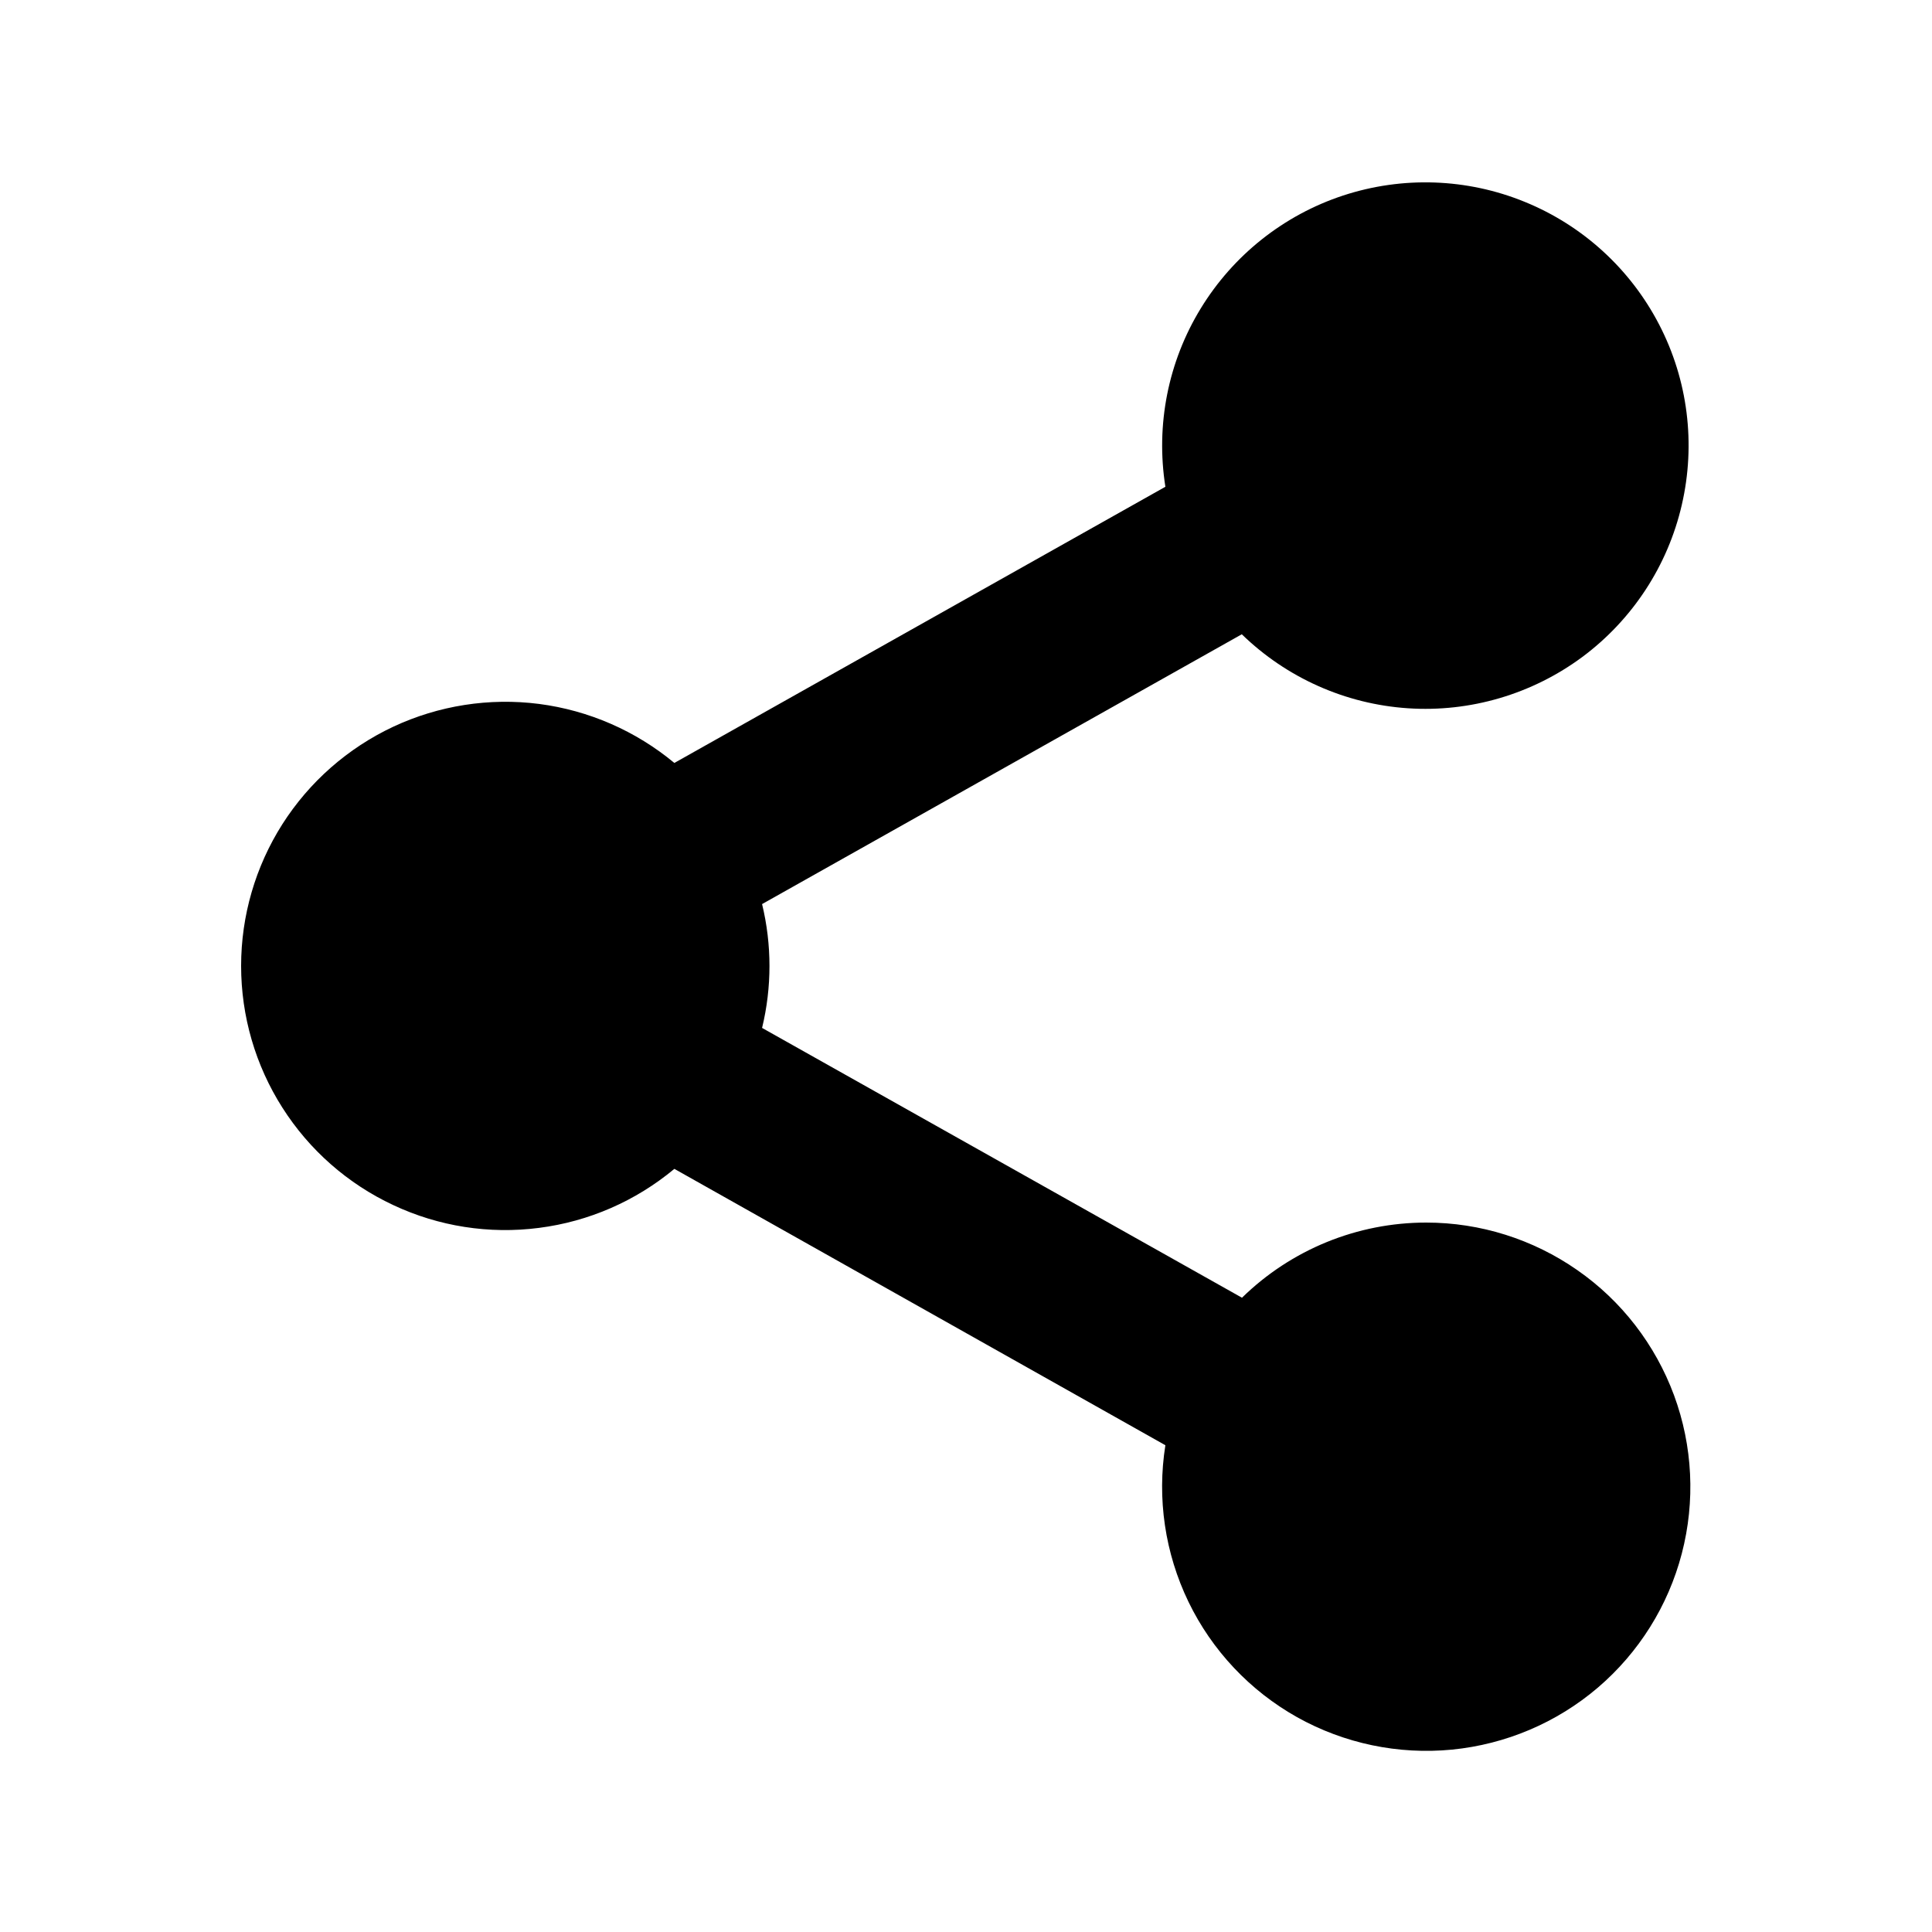
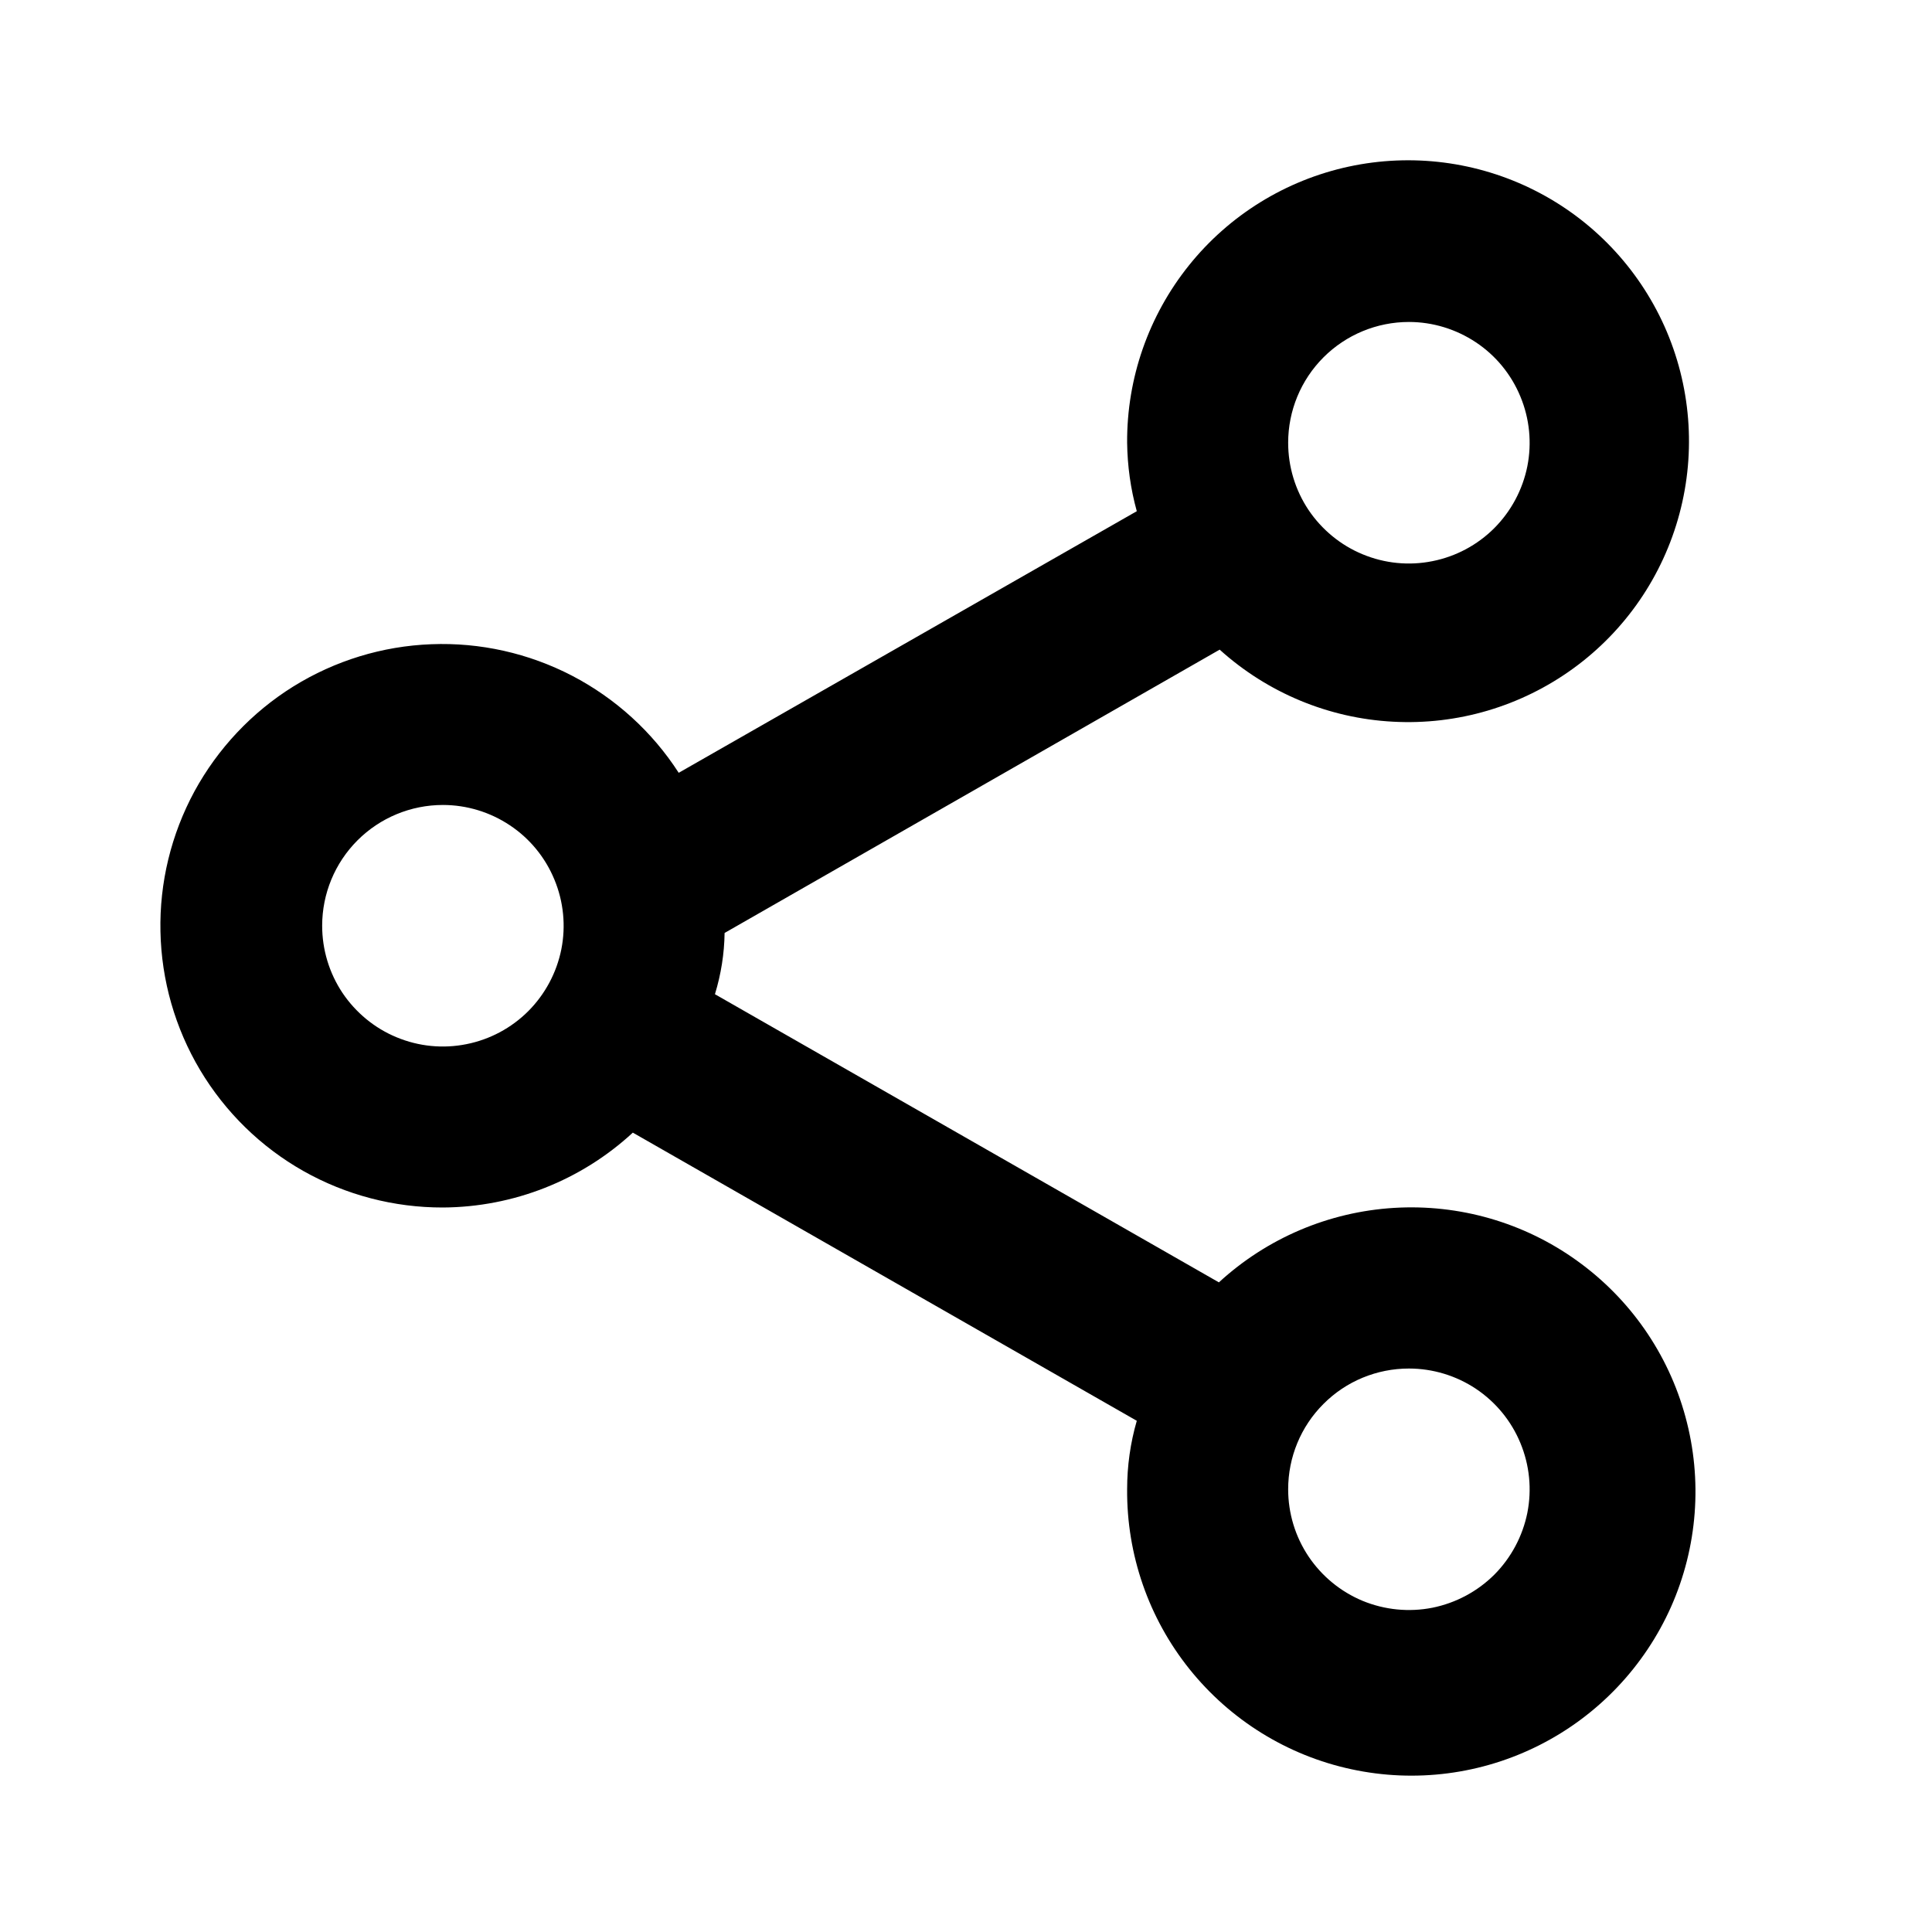
<svg xmlns="http://www.w3.org/2000/svg" width="20" height="20" viewBox="0 0 20 20" fill="none">
  <g id="Frame">
-     <path id="Vector" d="M14.764 12.656C14.051 12.656 13.367 12.935 12.857 13.434L7.889 10.641C7.991 10.22 7.991 9.78 7.889 9.359L12.855 6.566C13.319 7.017 13.929 7.289 14.575 7.332C15.22 7.375 15.86 7.186 16.38 6.801C16.899 6.415 17.265 5.856 17.41 5.226C17.556 4.595 17.473 3.933 17.175 3.359C16.877 2.784 16.384 2.334 15.785 2.09C15.186 1.845 14.519 1.822 13.904 2.024C13.29 2.226 12.767 2.641 12.43 3.193C12.092 3.745 11.963 4.4 12.064 5.039L6.981 7.898C6.581 7.566 6.096 7.354 5.58 7.287C5.065 7.221 4.541 7.303 4.071 7.523C3.6 7.744 3.202 8.094 2.923 8.532C2.644 8.971 2.496 9.48 2.496 9.999C2.496 10.519 2.644 11.028 2.923 11.466C3.202 11.905 3.6 12.255 4.071 12.475C4.541 12.696 5.065 12.778 5.58 12.711C6.096 12.645 6.581 12.433 6.981 12.1L12.064 14.961C11.976 15.513 12.06 16.079 12.303 16.582C12.547 17.086 12.939 17.502 13.427 17.776C13.915 18.049 14.475 18.166 15.031 18.112C15.588 18.057 16.114 17.834 16.54 17.471C16.965 17.108 17.269 16.623 17.41 16.082C17.551 15.541 17.523 14.969 17.33 14.445C17.136 13.92 16.787 13.467 16.328 13.148C15.869 12.828 15.324 12.656 14.764 12.656Z" fill="currentColor" />
+     <path id="Vector" d="M4.585 12.5C5.314 12.496 6.015 12.22 6.551 11.725L11.768 14.708C11.701 14.939 11.668 15.177 11.668 15.417C11.663 16.093 11.89 16.75 12.313 17.278C12.736 17.806 13.328 18.173 13.989 18.315C14.65 18.458 15.34 18.369 15.943 18.062C16.545 17.756 17.024 17.251 17.299 16.633C17.573 16.015 17.626 15.321 17.448 14.668C17.271 14.015 16.874 13.444 16.324 13.05C15.775 12.655 15.106 12.463 14.431 12.504C13.756 12.545 13.116 12.817 12.618 13.275L7.401 10.292C7.464 10.086 7.498 9.873 7.501 9.658L12.626 6.725C13.121 7.172 13.755 7.436 14.421 7.471C15.088 7.507 15.746 7.312 16.286 6.92C16.826 6.528 17.214 5.962 17.386 5.317C17.558 4.673 17.503 3.988 17.231 3.379C16.958 2.77 16.485 2.273 15.889 1.972C15.294 1.671 14.613 1.584 13.961 1.725C13.309 1.866 12.725 2.227 12.308 2.747C11.89 3.268 11.664 3.916 11.668 4.583C11.671 4.823 11.704 5.061 11.768 5.292L7.026 8C6.752 7.575 6.371 7.229 5.922 6.995C5.473 6.762 4.971 6.649 4.465 6.669C3.959 6.688 3.467 6.839 3.037 7.106C2.608 7.373 2.255 7.748 2.013 8.192C1.772 8.637 1.65 9.137 1.661 9.643C1.671 10.149 1.813 10.644 2.072 11.078C2.332 11.513 2.7 11.873 3.14 12.122C3.581 12.371 4.079 12.501 4.585 12.5ZM14.585 14.167C14.832 14.167 15.073 14.24 15.279 14.377C15.485 14.515 15.645 14.71 15.739 14.938C15.834 15.167 15.859 15.418 15.811 15.661C15.762 15.903 15.643 16.126 15.469 16.301C15.294 16.475 15.071 16.594 14.829 16.643C14.586 16.691 14.335 16.666 14.106 16.572C13.878 16.477 13.683 16.317 13.545 16.111C13.408 15.906 13.335 15.664 13.335 15.417C13.335 15.085 13.466 14.767 13.701 14.533C13.935 14.298 14.253 14.167 14.585 14.167ZM14.585 3.333C14.832 3.333 15.073 3.407 15.279 3.544C15.485 3.681 15.645 3.877 15.739 4.105C15.834 4.333 15.859 4.585 15.811 4.827C15.762 5.07 15.643 5.292 15.469 5.467C15.294 5.642 15.071 5.761 14.829 5.809C14.586 5.858 14.335 5.833 14.106 5.738C13.878 5.644 13.683 5.483 13.545 5.278C13.408 5.072 13.335 4.831 13.335 4.583C13.335 4.252 13.466 3.934 13.701 3.699C13.935 3.465 14.253 3.333 14.585 3.333ZM4.585 8.333C4.832 8.333 5.074 8.407 5.279 8.544C5.485 8.681 5.645 8.877 5.739 9.105C5.834 9.333 5.859 9.585 5.811 9.827C5.762 10.07 5.643 10.292 5.469 10.467C5.294 10.642 5.071 10.761 4.829 10.809C4.586 10.858 4.335 10.833 4.106 10.738C3.878 10.644 3.683 10.483 3.545 10.278C3.408 10.072 3.335 9.831 3.335 9.583C3.335 9.252 3.466 8.934 3.701 8.699C3.935 8.465 4.253 8.333 4.585 8.333Z" fill="currentColor" />
  </g>
</svg>
